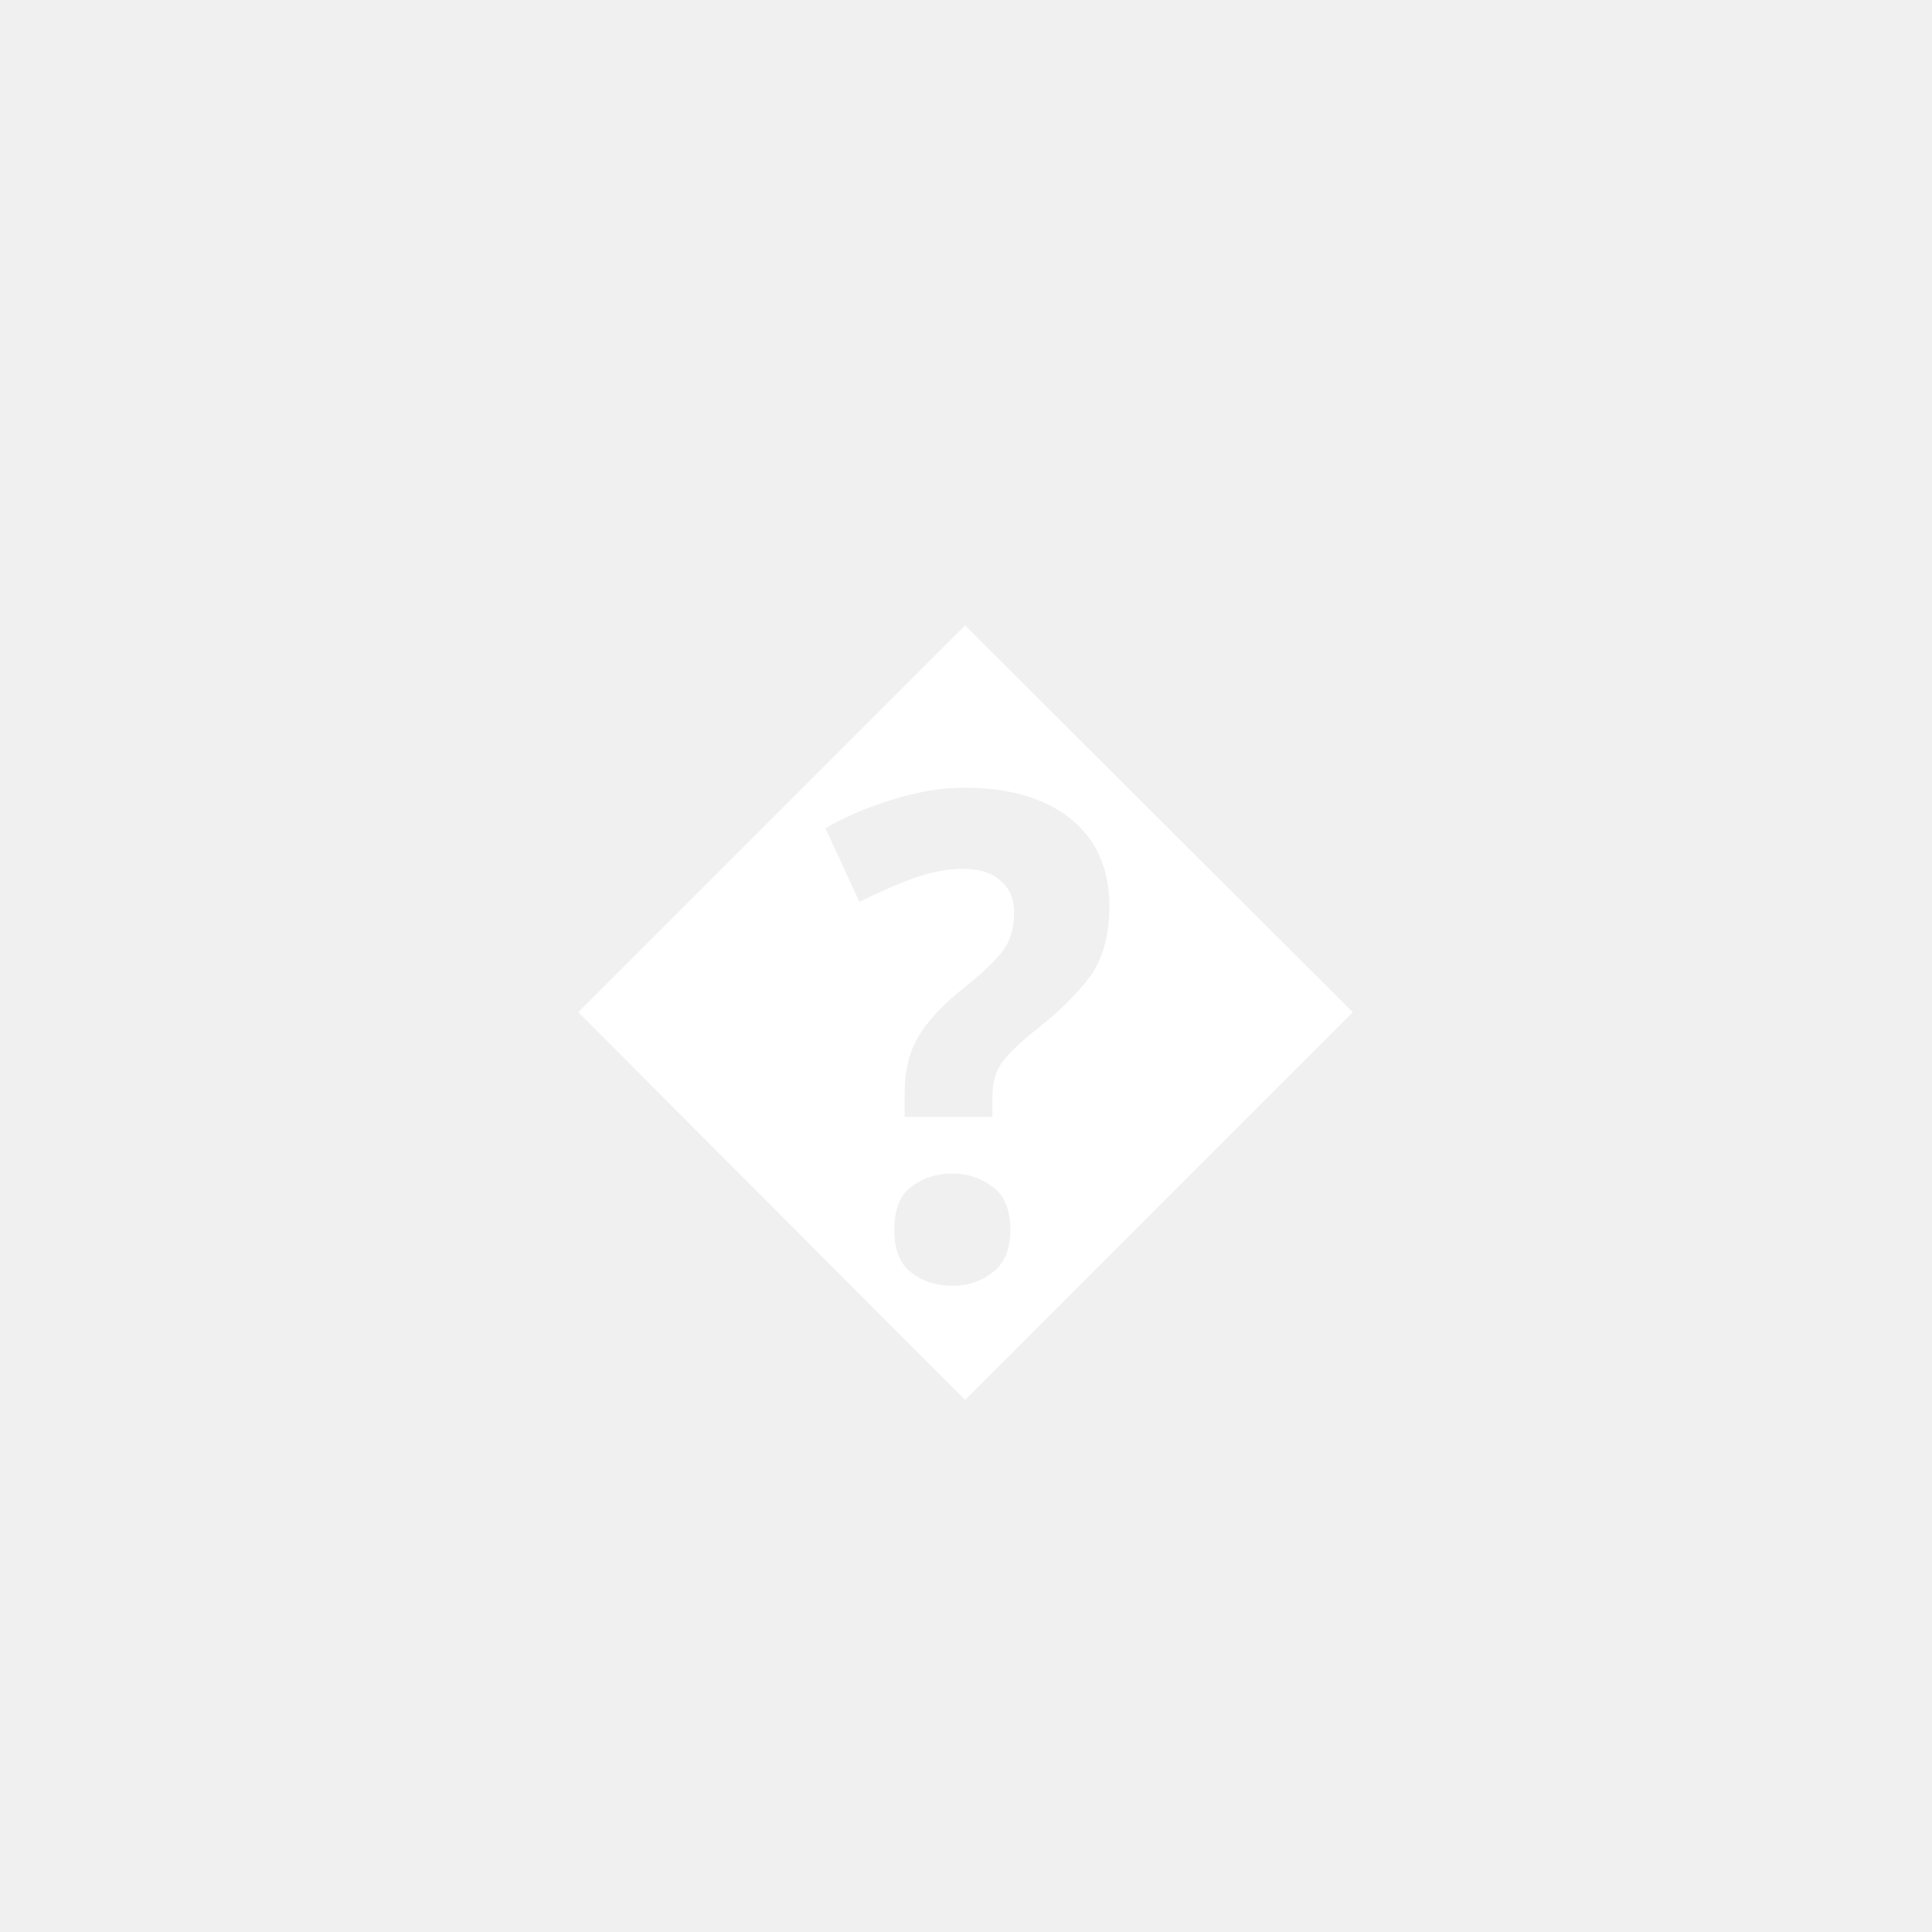
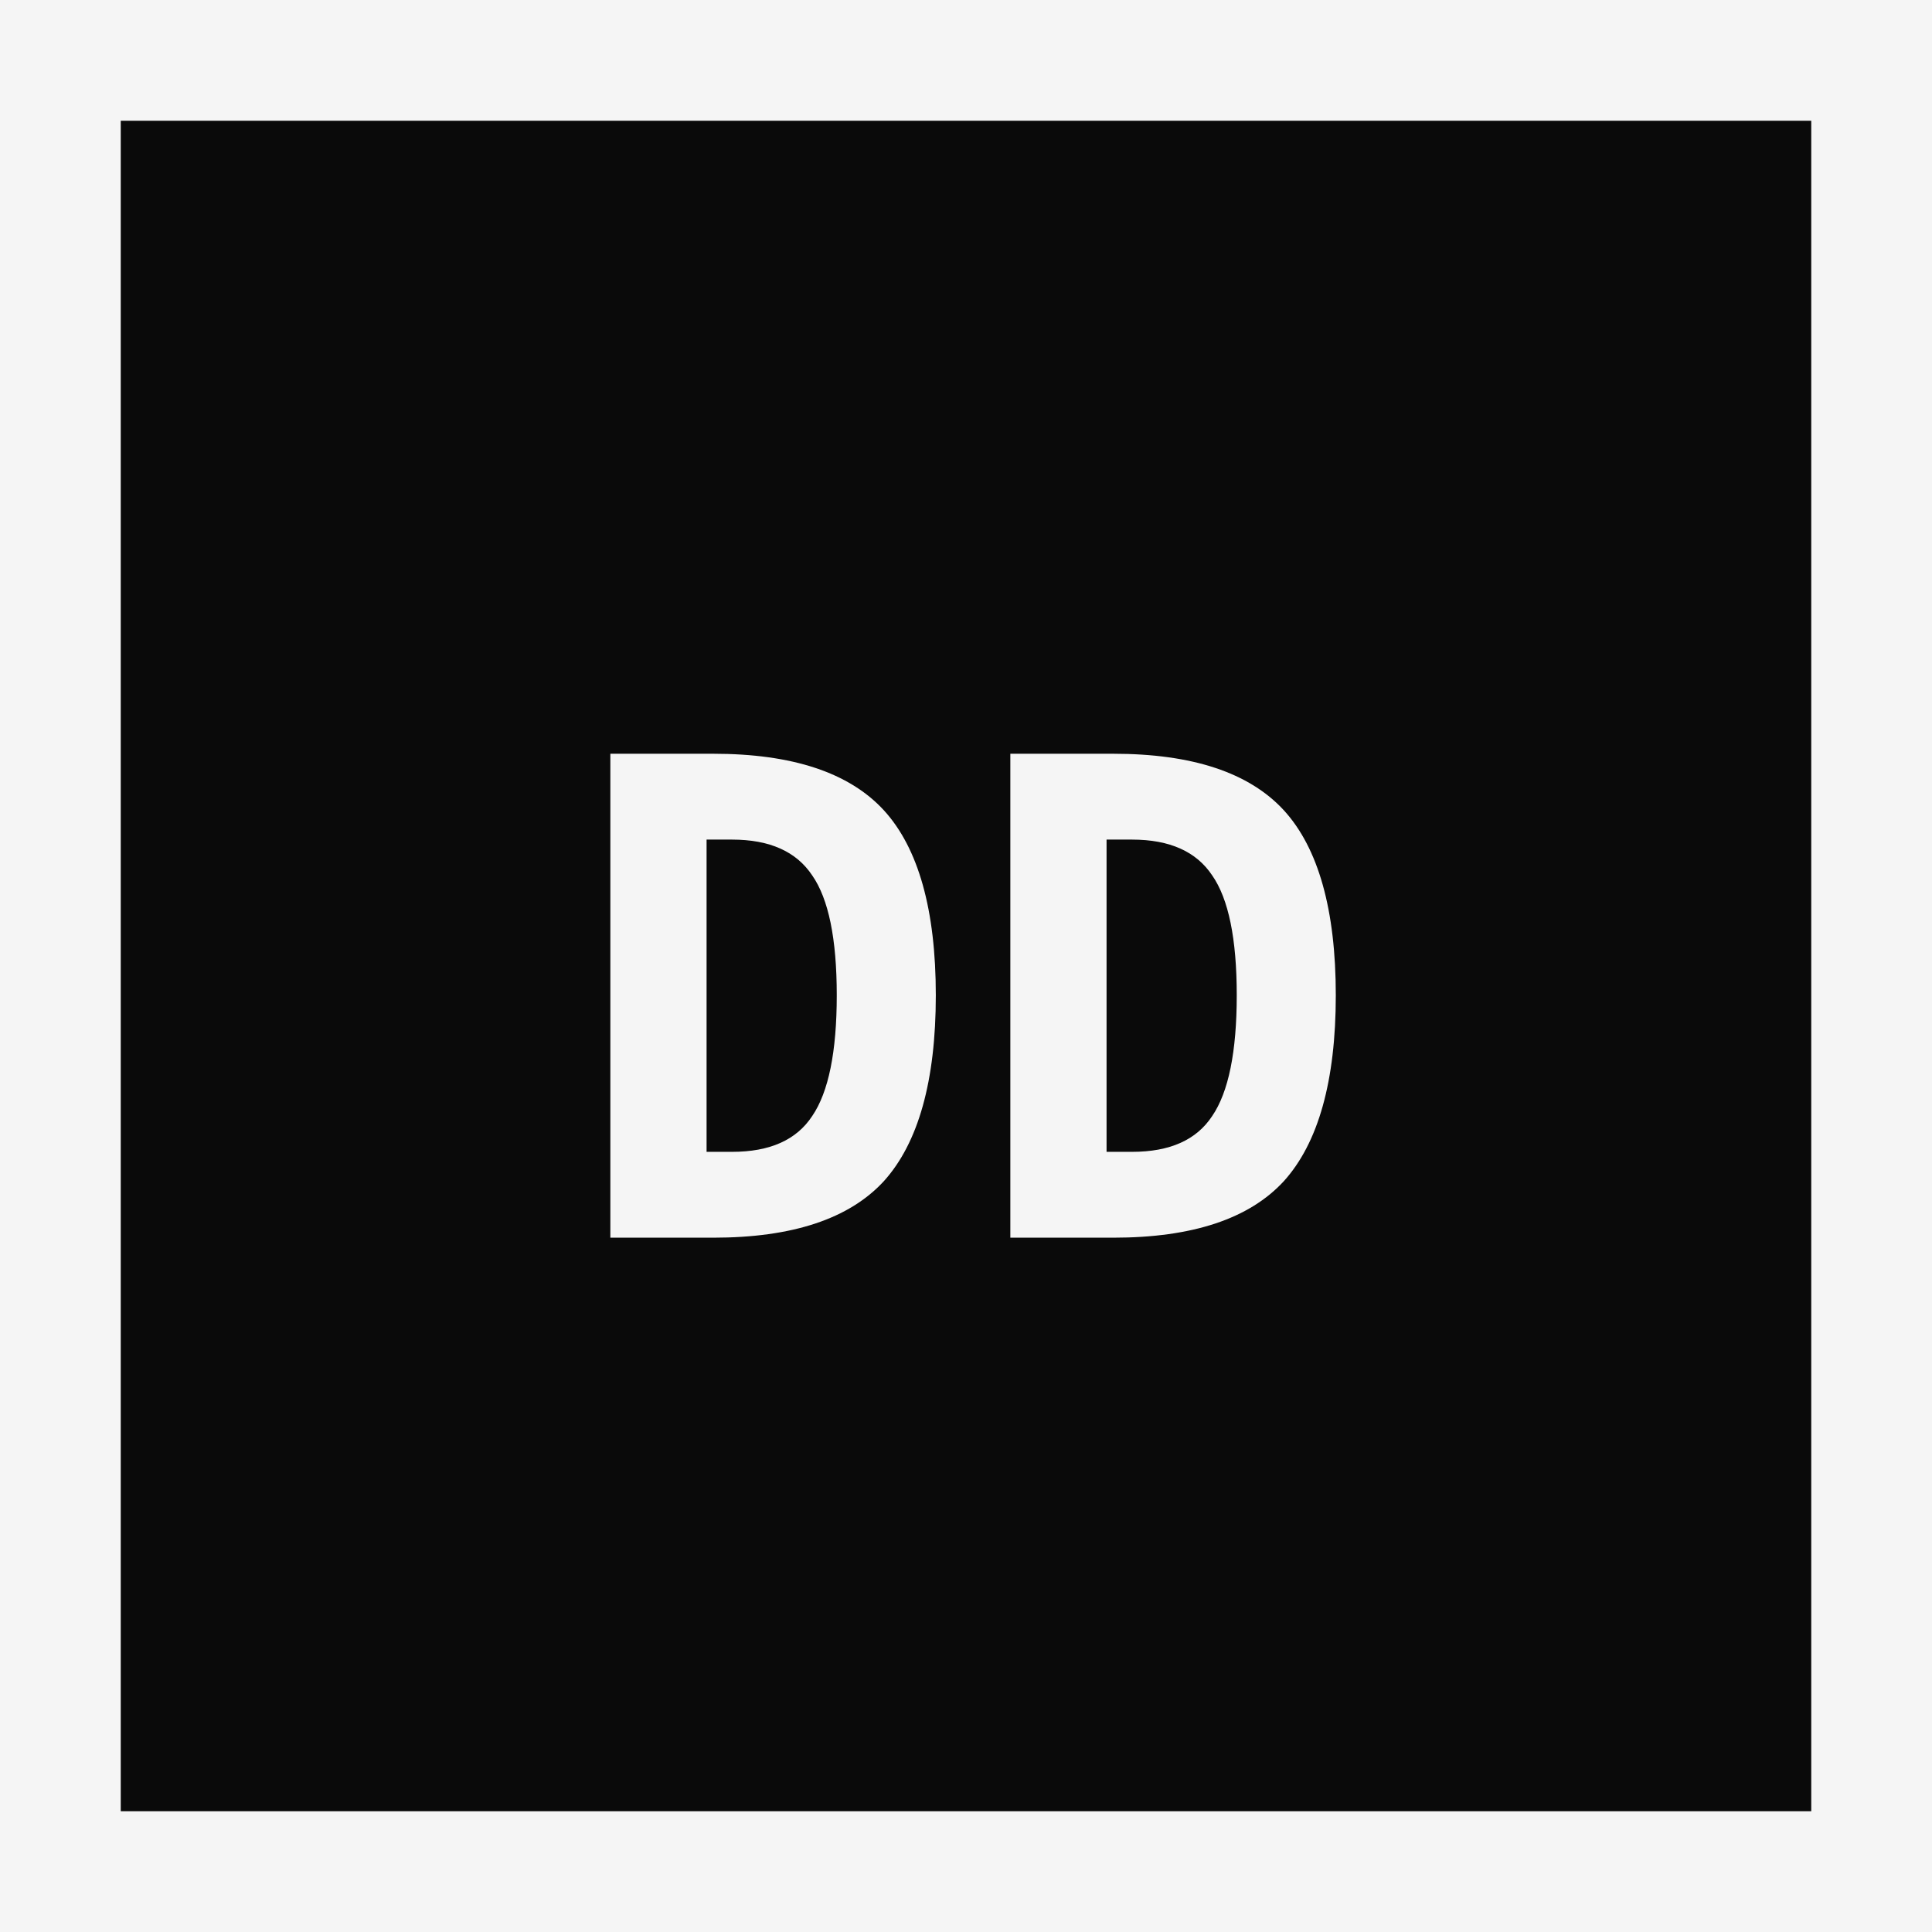
- <svg xmlns="http://www.w3.org/2000/svg" viewBox="0 0 32 32" fill="none">
-   <rect width="32" height="32" rx="6" fill="oklch(0.6 0.2 250)" />
-   <text x="16" y="21" font-family="system-ui" font-size="14" font-weight="bold" fill="white" text-anchor="middle">�</text>
+ <svg xmlns="http://www.w3.org/2000/svg" viewBox="0 0 32 32">
+   <rect width="32" height="32" fill="#f5f5f5" />
+   <rect x="2" y="2" width="28" height="28" fill="#0a0a0a" />
+   <text x="16" y="20.5" font-family="JetBrains Mono, monospace" font-size="11" font-weight="800" fill="#f5f5f5" text-anchor="middle">DD</text>
</svg>
